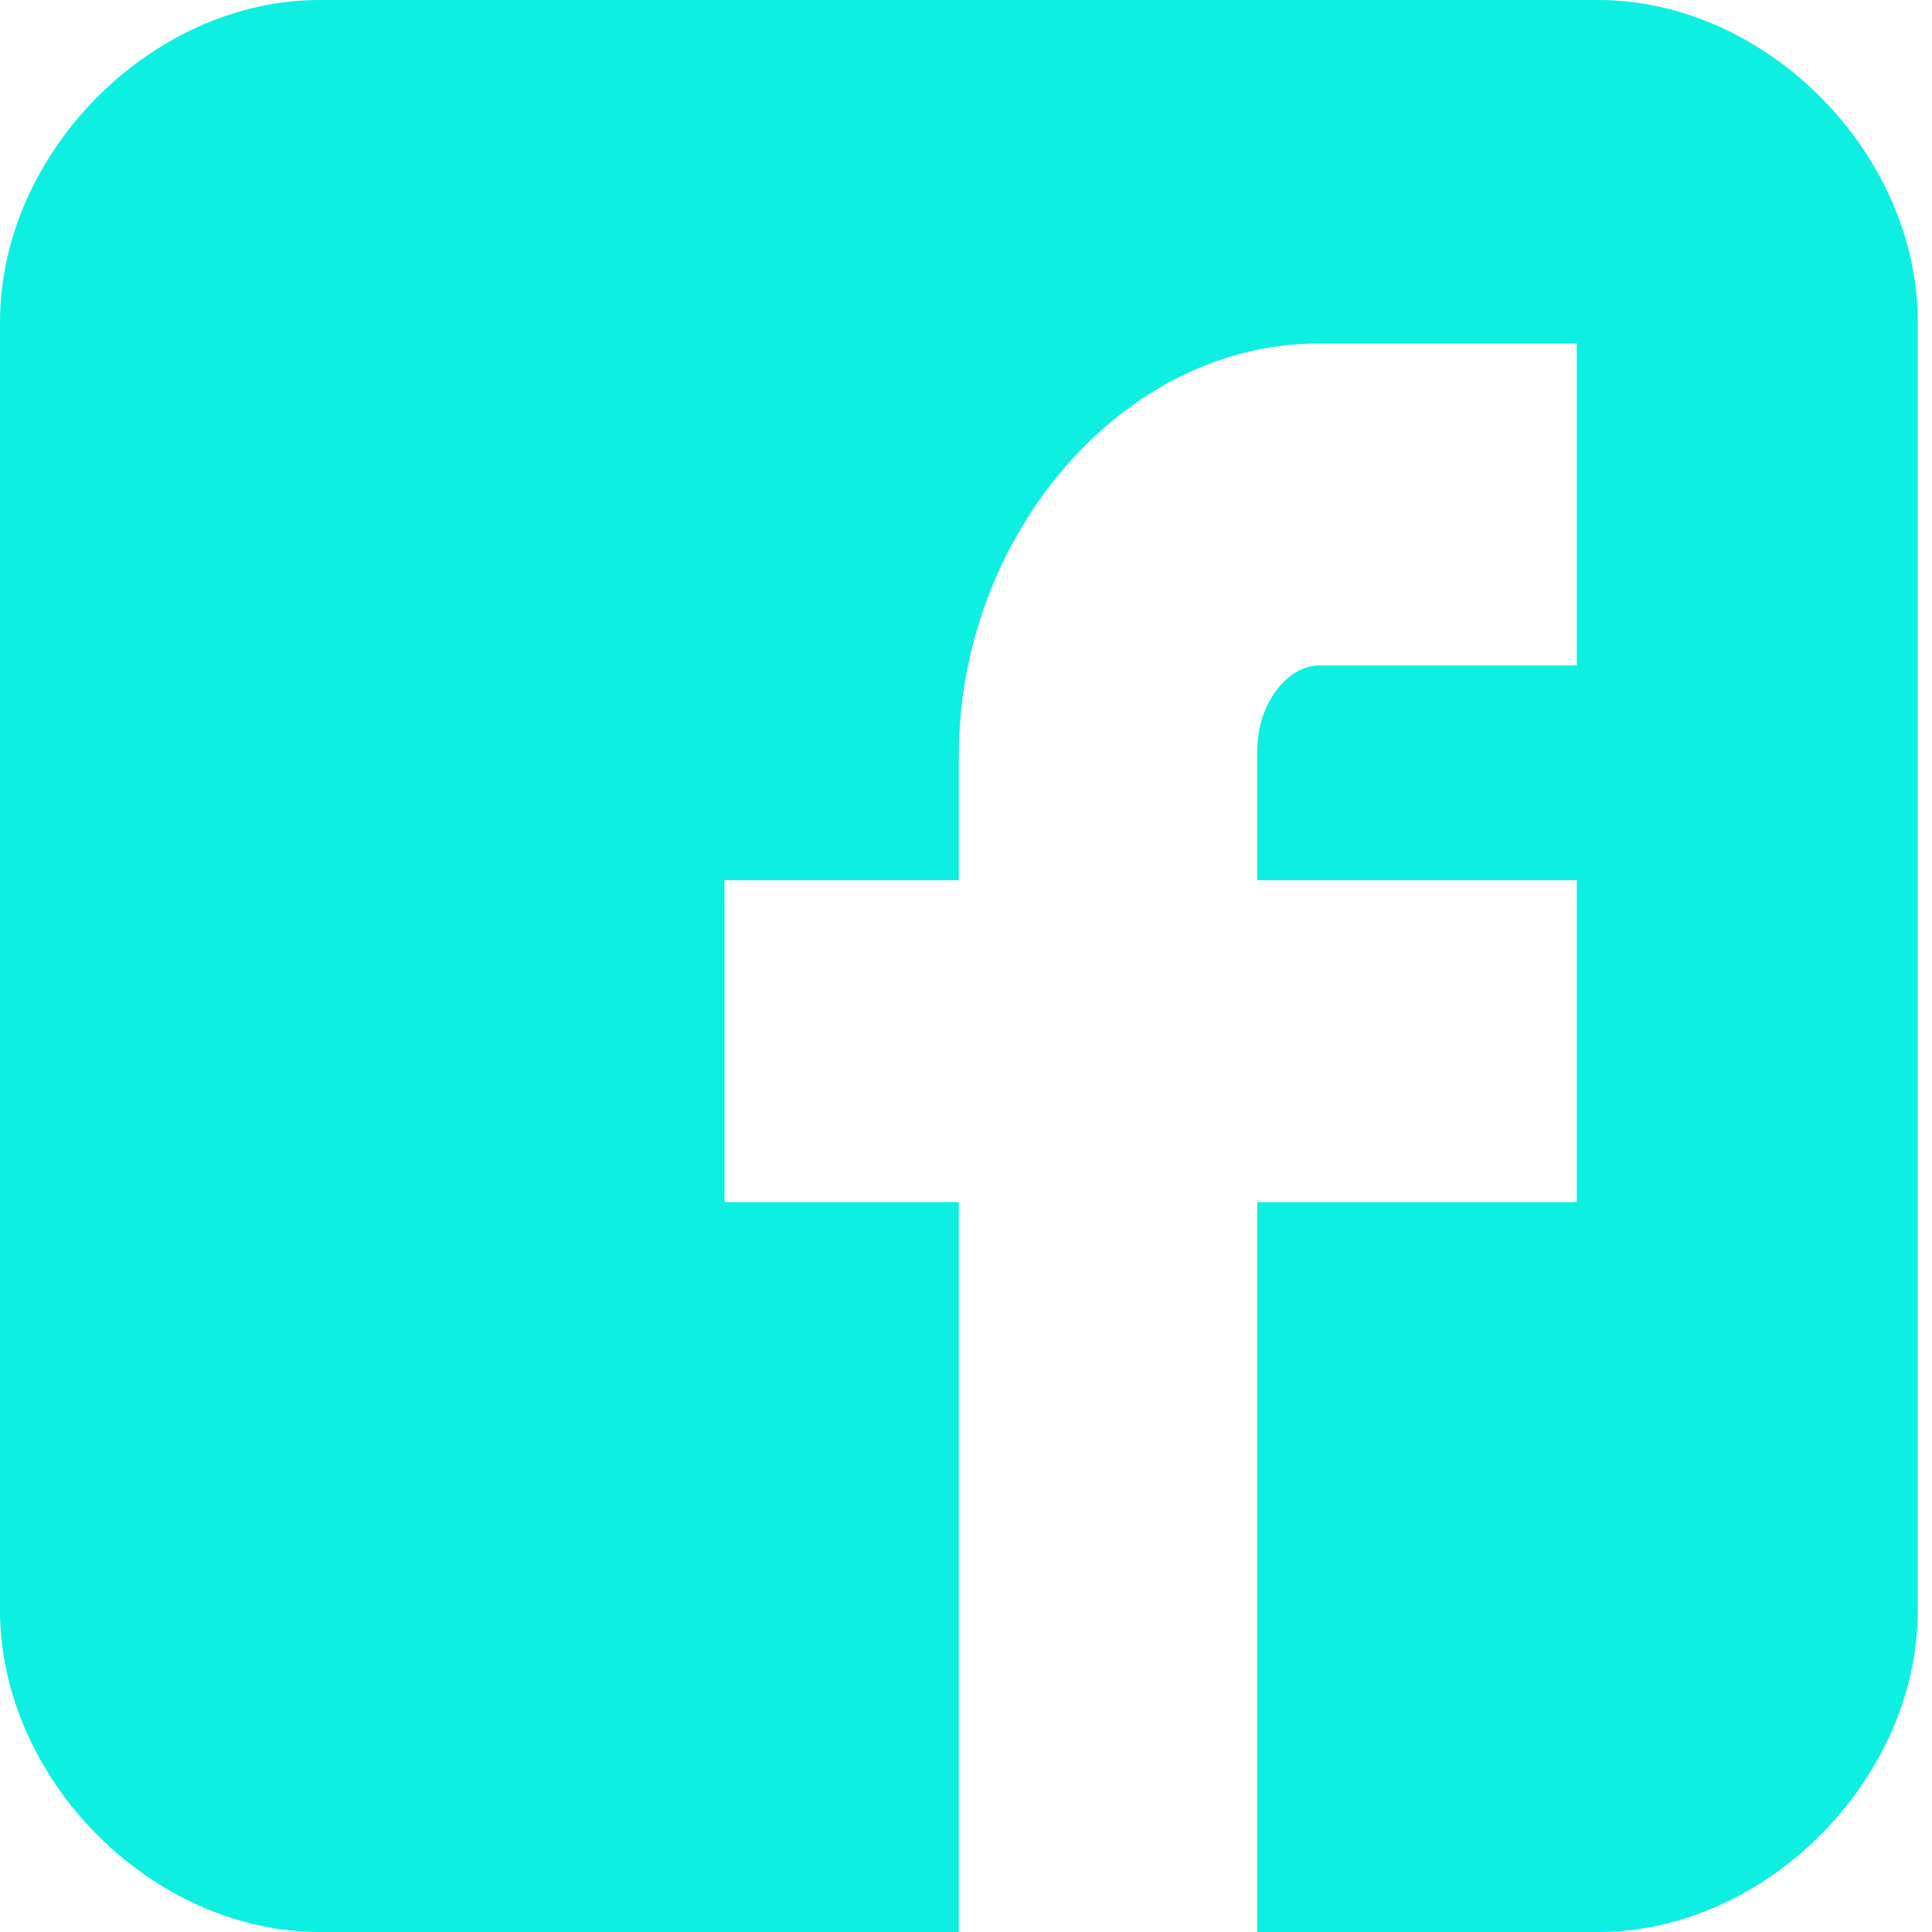
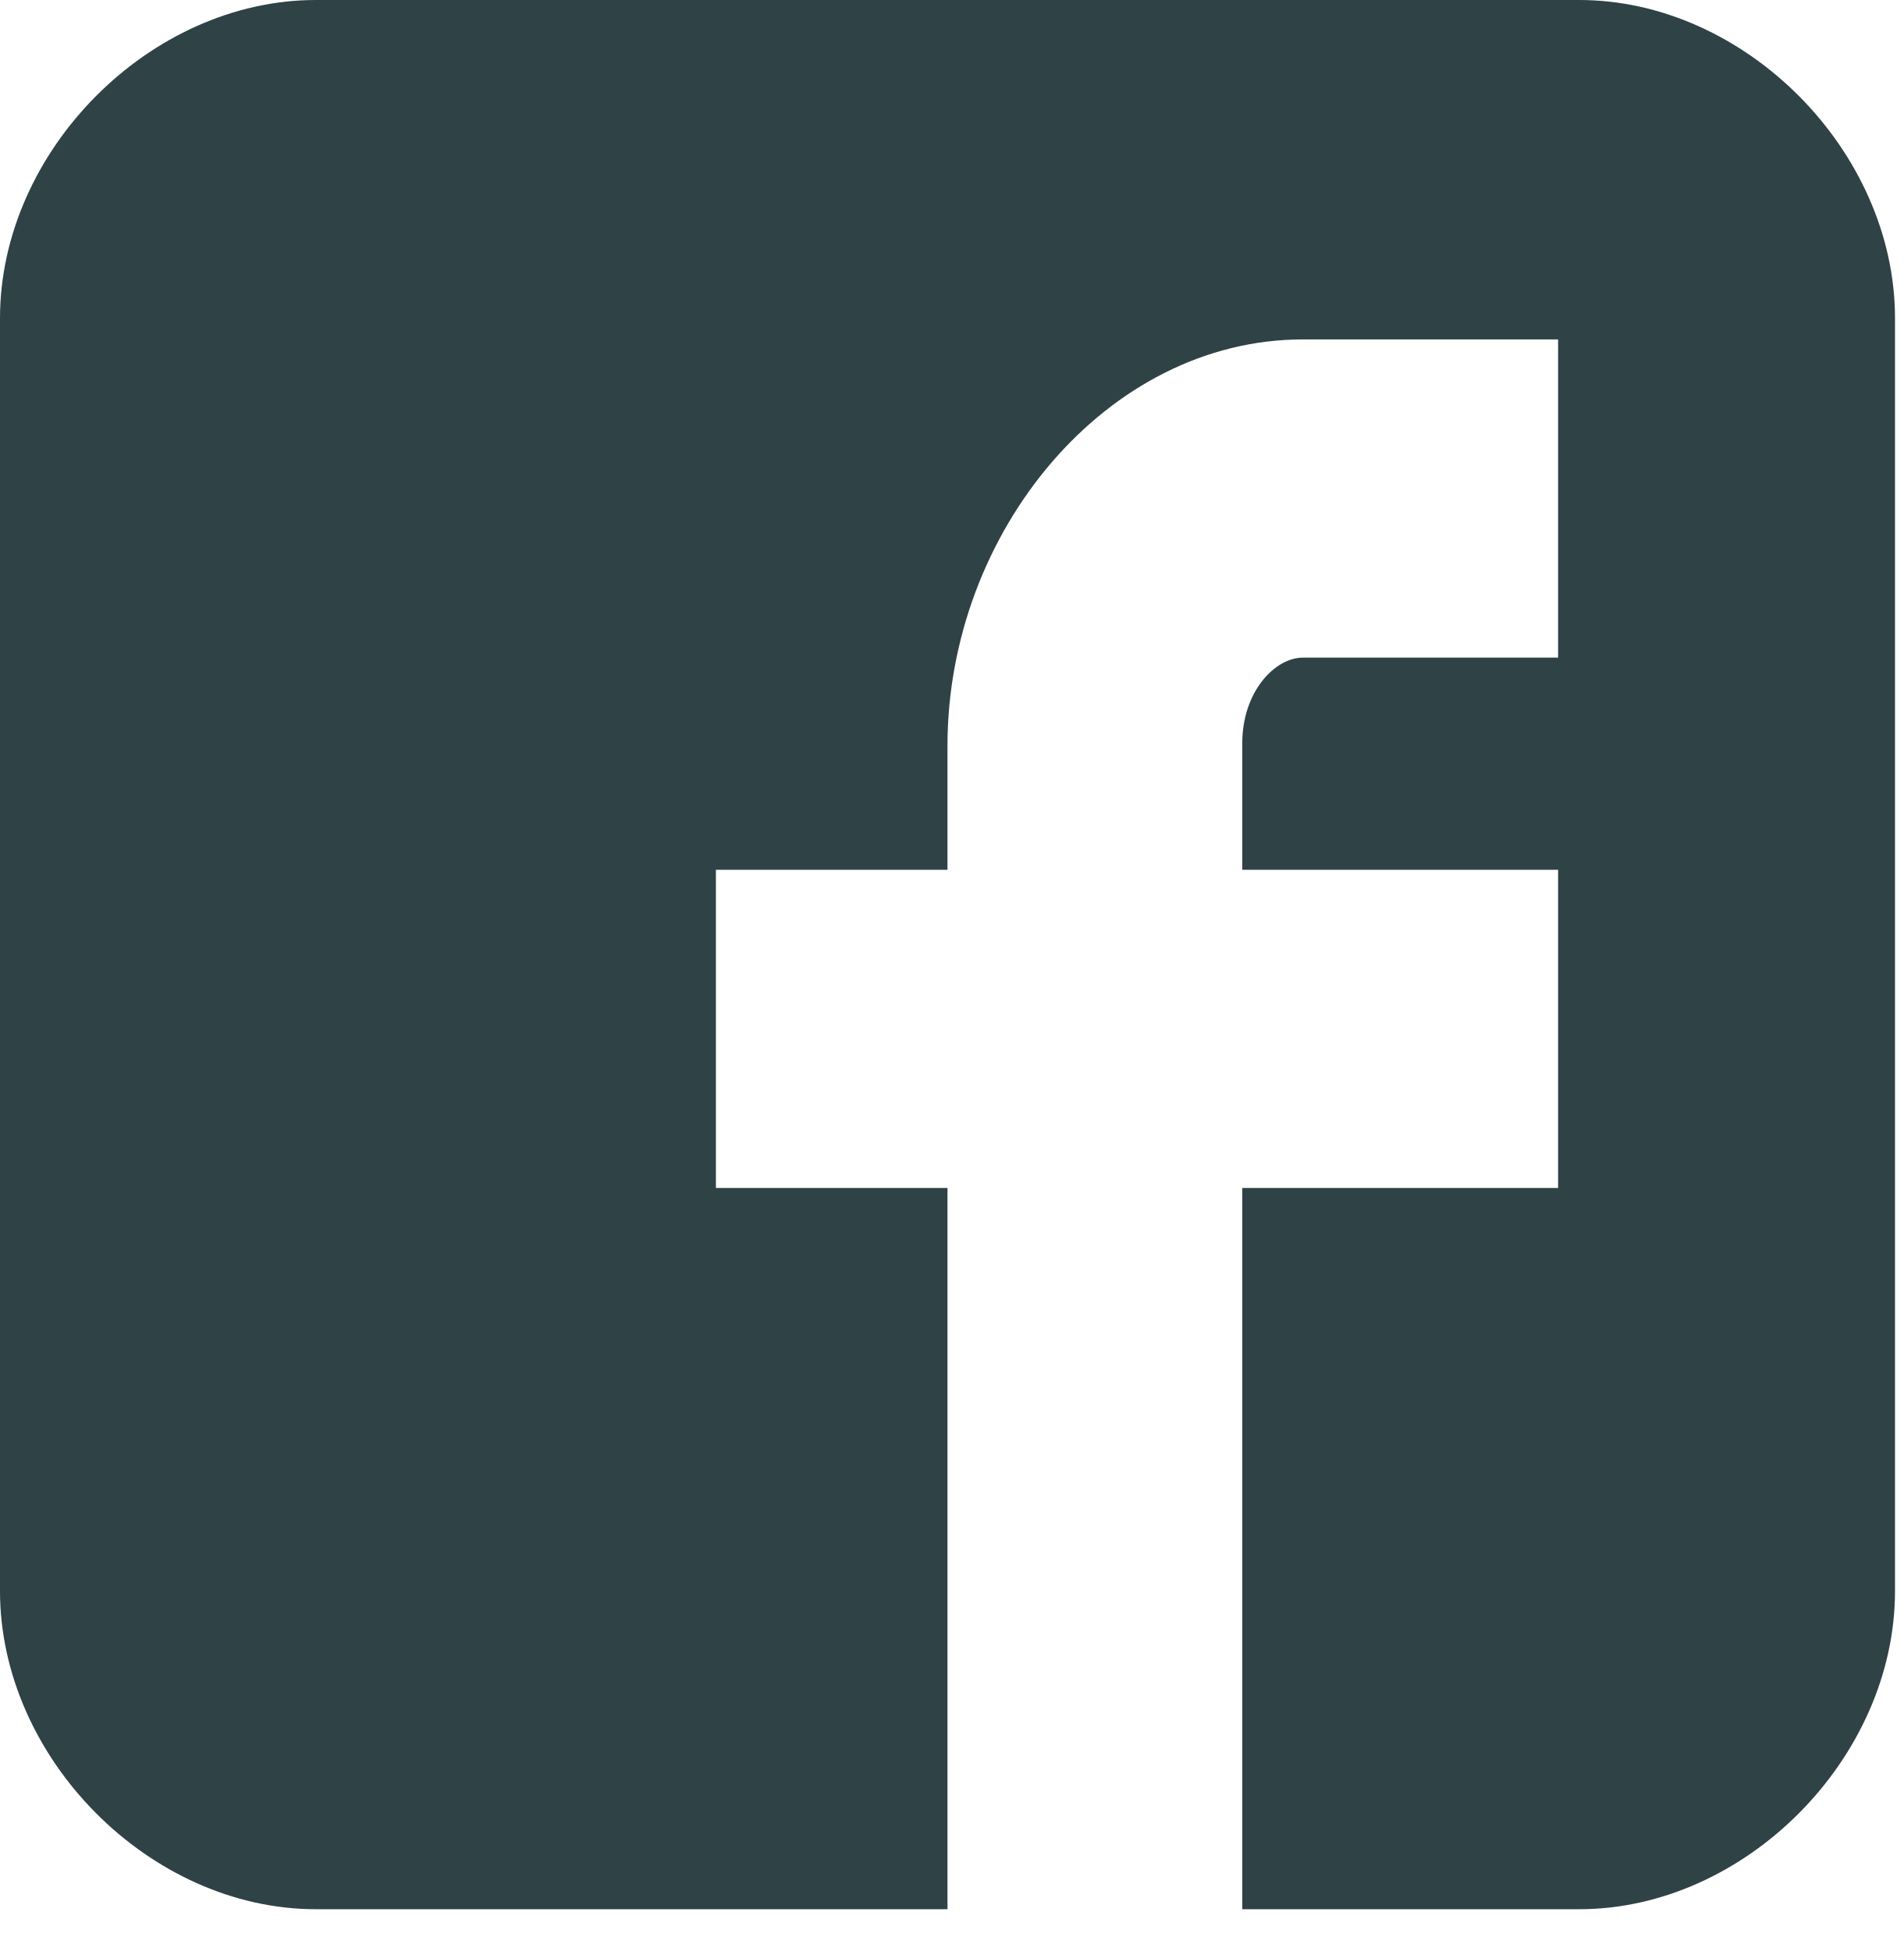
- <svg xmlns="http://www.w3.org/2000/svg" width="33" height="33" viewBox="0 0 33 33" fill="none">
-   <g id="fb_icon">
-     <g id="Group">
-       <path id="Facebook  x28 alt x29" d="M32.757 5.5C32.757 2.61 30.167 0 27.297 0H5.459C2.59 0 0 2.61 0 5.5V27.5C0 30.39 2.59 33 5.46 33H16.378V20.533H12.375V15.033H16.378V12.89C16.378 9.195 19.133 5.867 22.52 5.867H26.933V11.367H22.52C22.037 11.367 21.474 11.957 21.474 12.842V15.033H26.933V20.533H21.474V33H27.297C30.167 33 32.757 30.39 32.757 27.5V5.5Z" fill="#0DEFE1" />
-     </g>
-   </g>
+ <svg xmlns="http://www.w3.org/2000/svg" width="40" height="41" viewBox="0 0 40 41" fill="none">
+   <path d="M39.827 6.688C39.827 3.174 36.678 0 33.189 0H6.638C3.149 0 0 3.174 0 6.688V33.435C0 36.949 3.149 40.122 6.638 40.122H19.913V24.965H15.046V18.278H19.913V15.673C19.913 11.179 23.262 7.133 27.381 7.133H32.746V13.82H27.381C26.794 13.82 26.109 14.538 26.109 15.614V18.278H32.746V24.965H26.109V40.122H33.189C36.678 40.122 39.827 36.949 39.827 33.435V6.688Z" fill="#2F4246" />
</svg>
